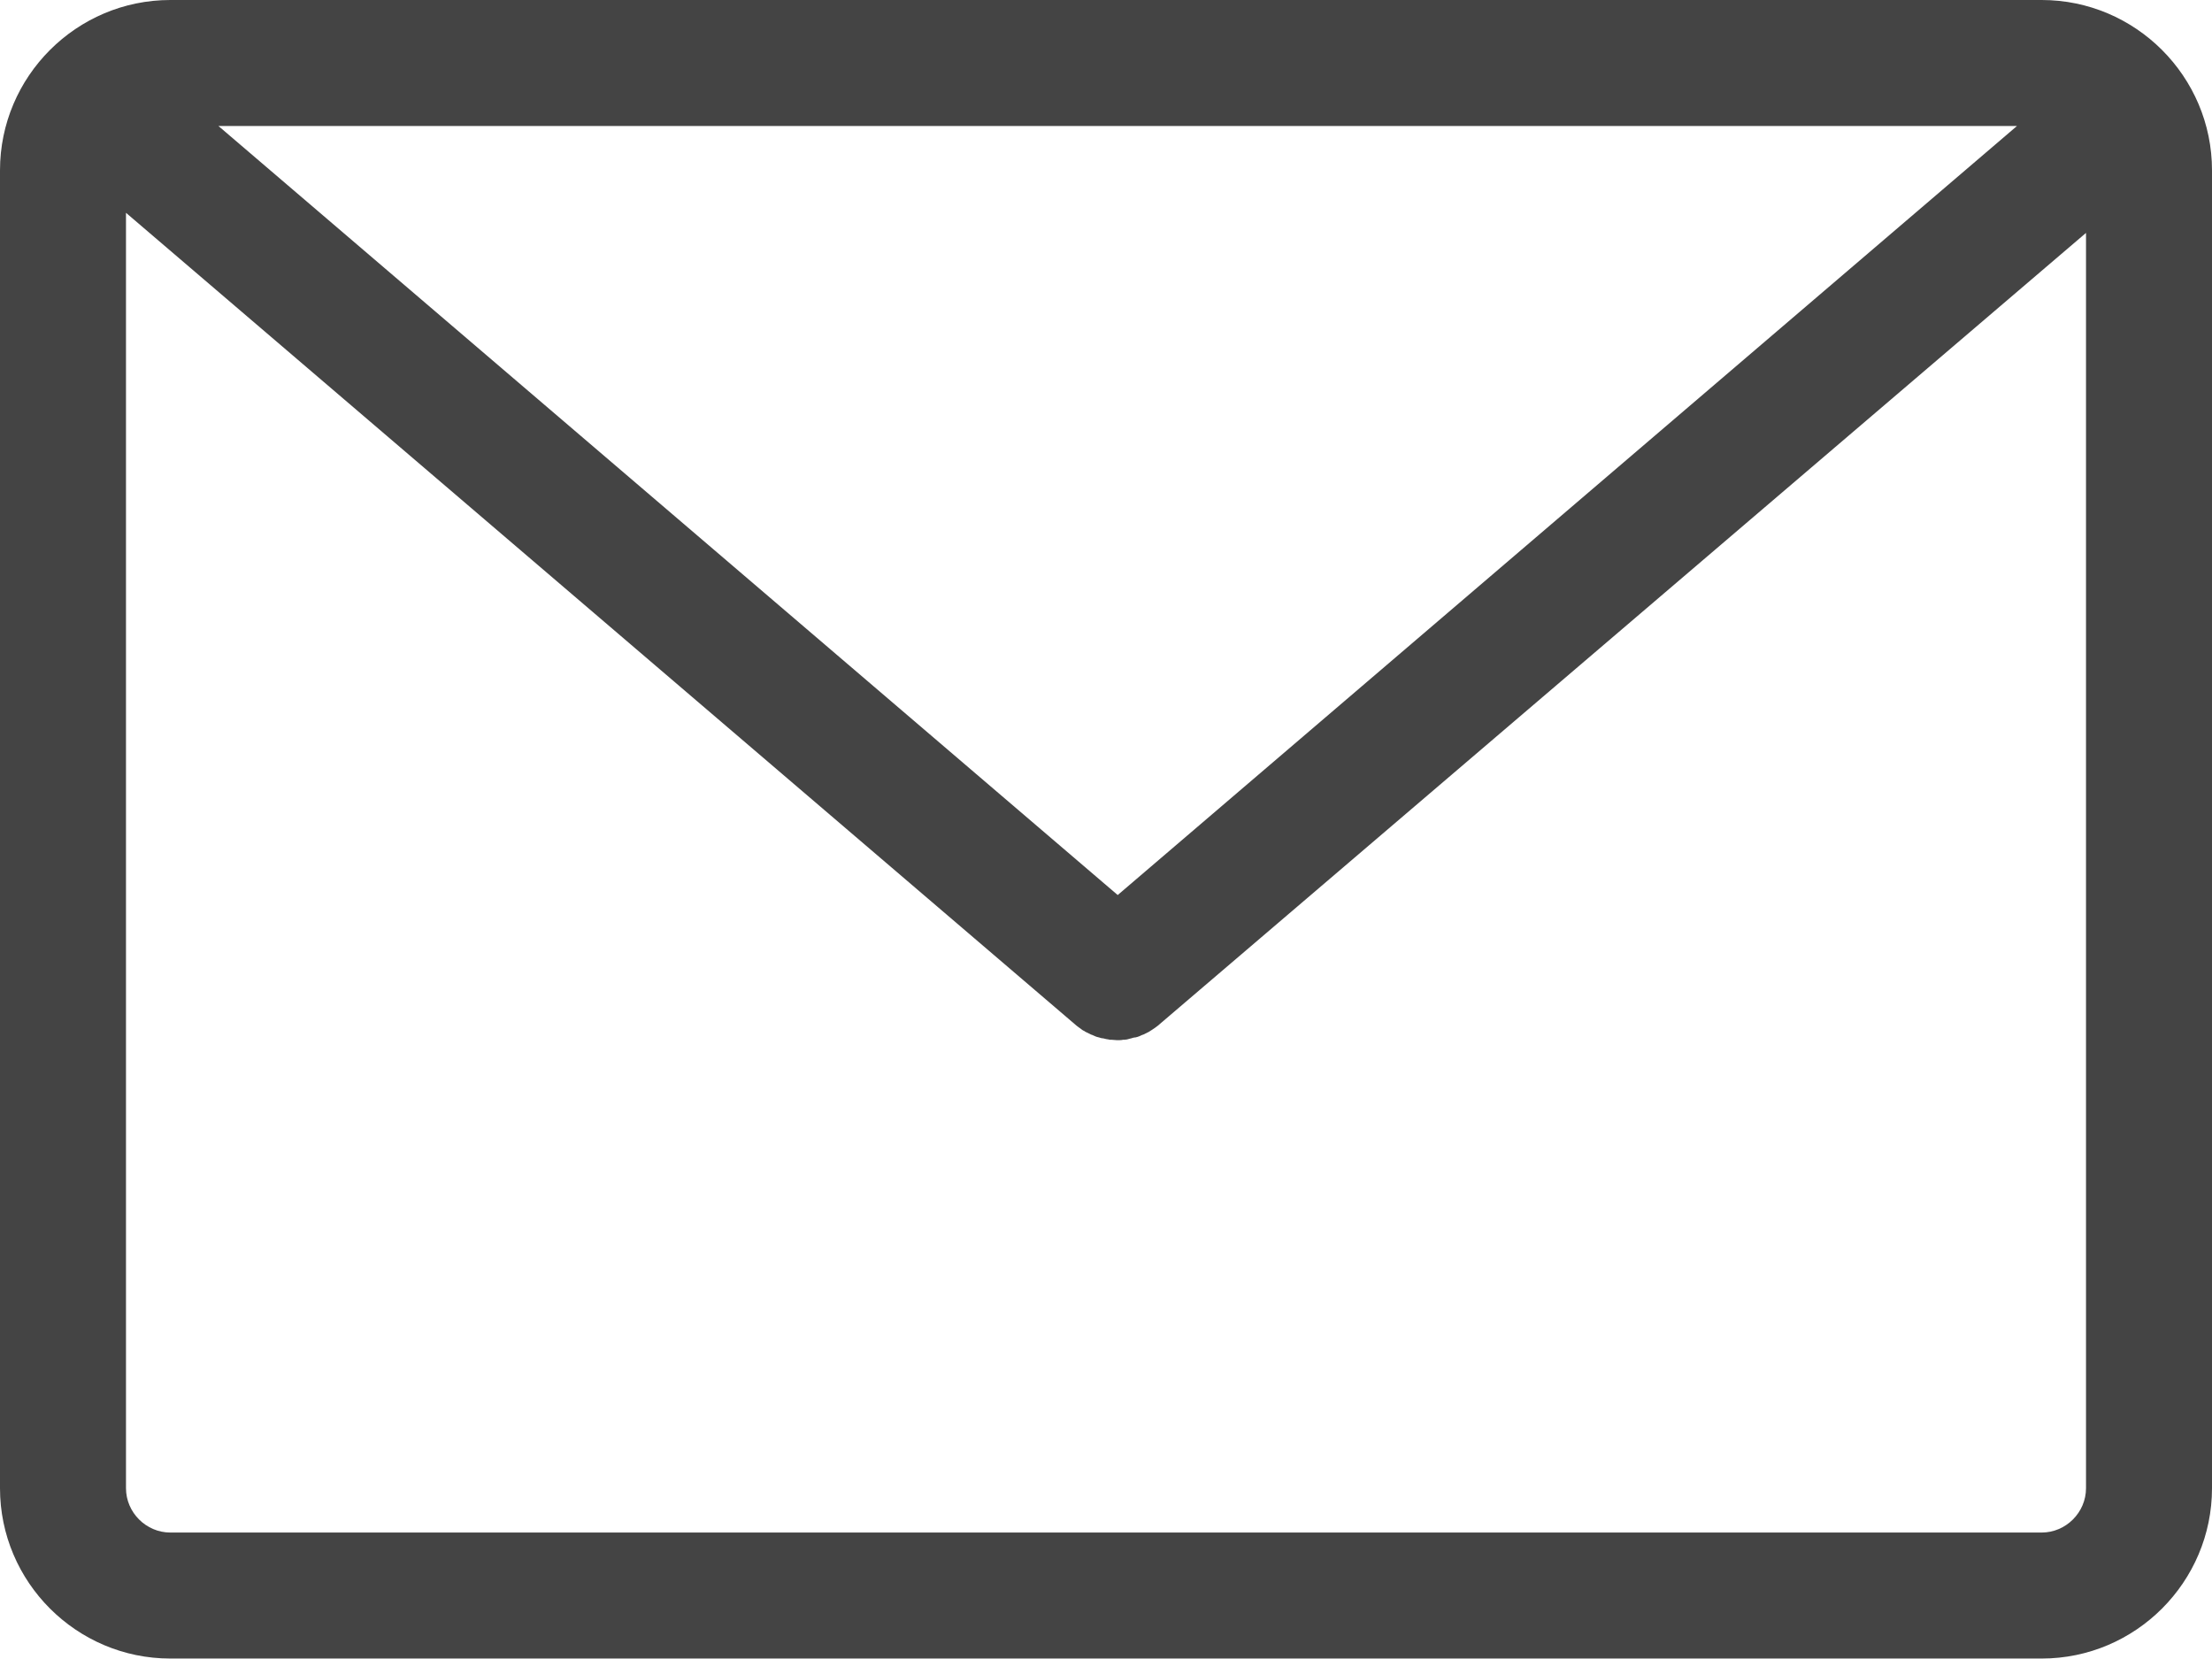
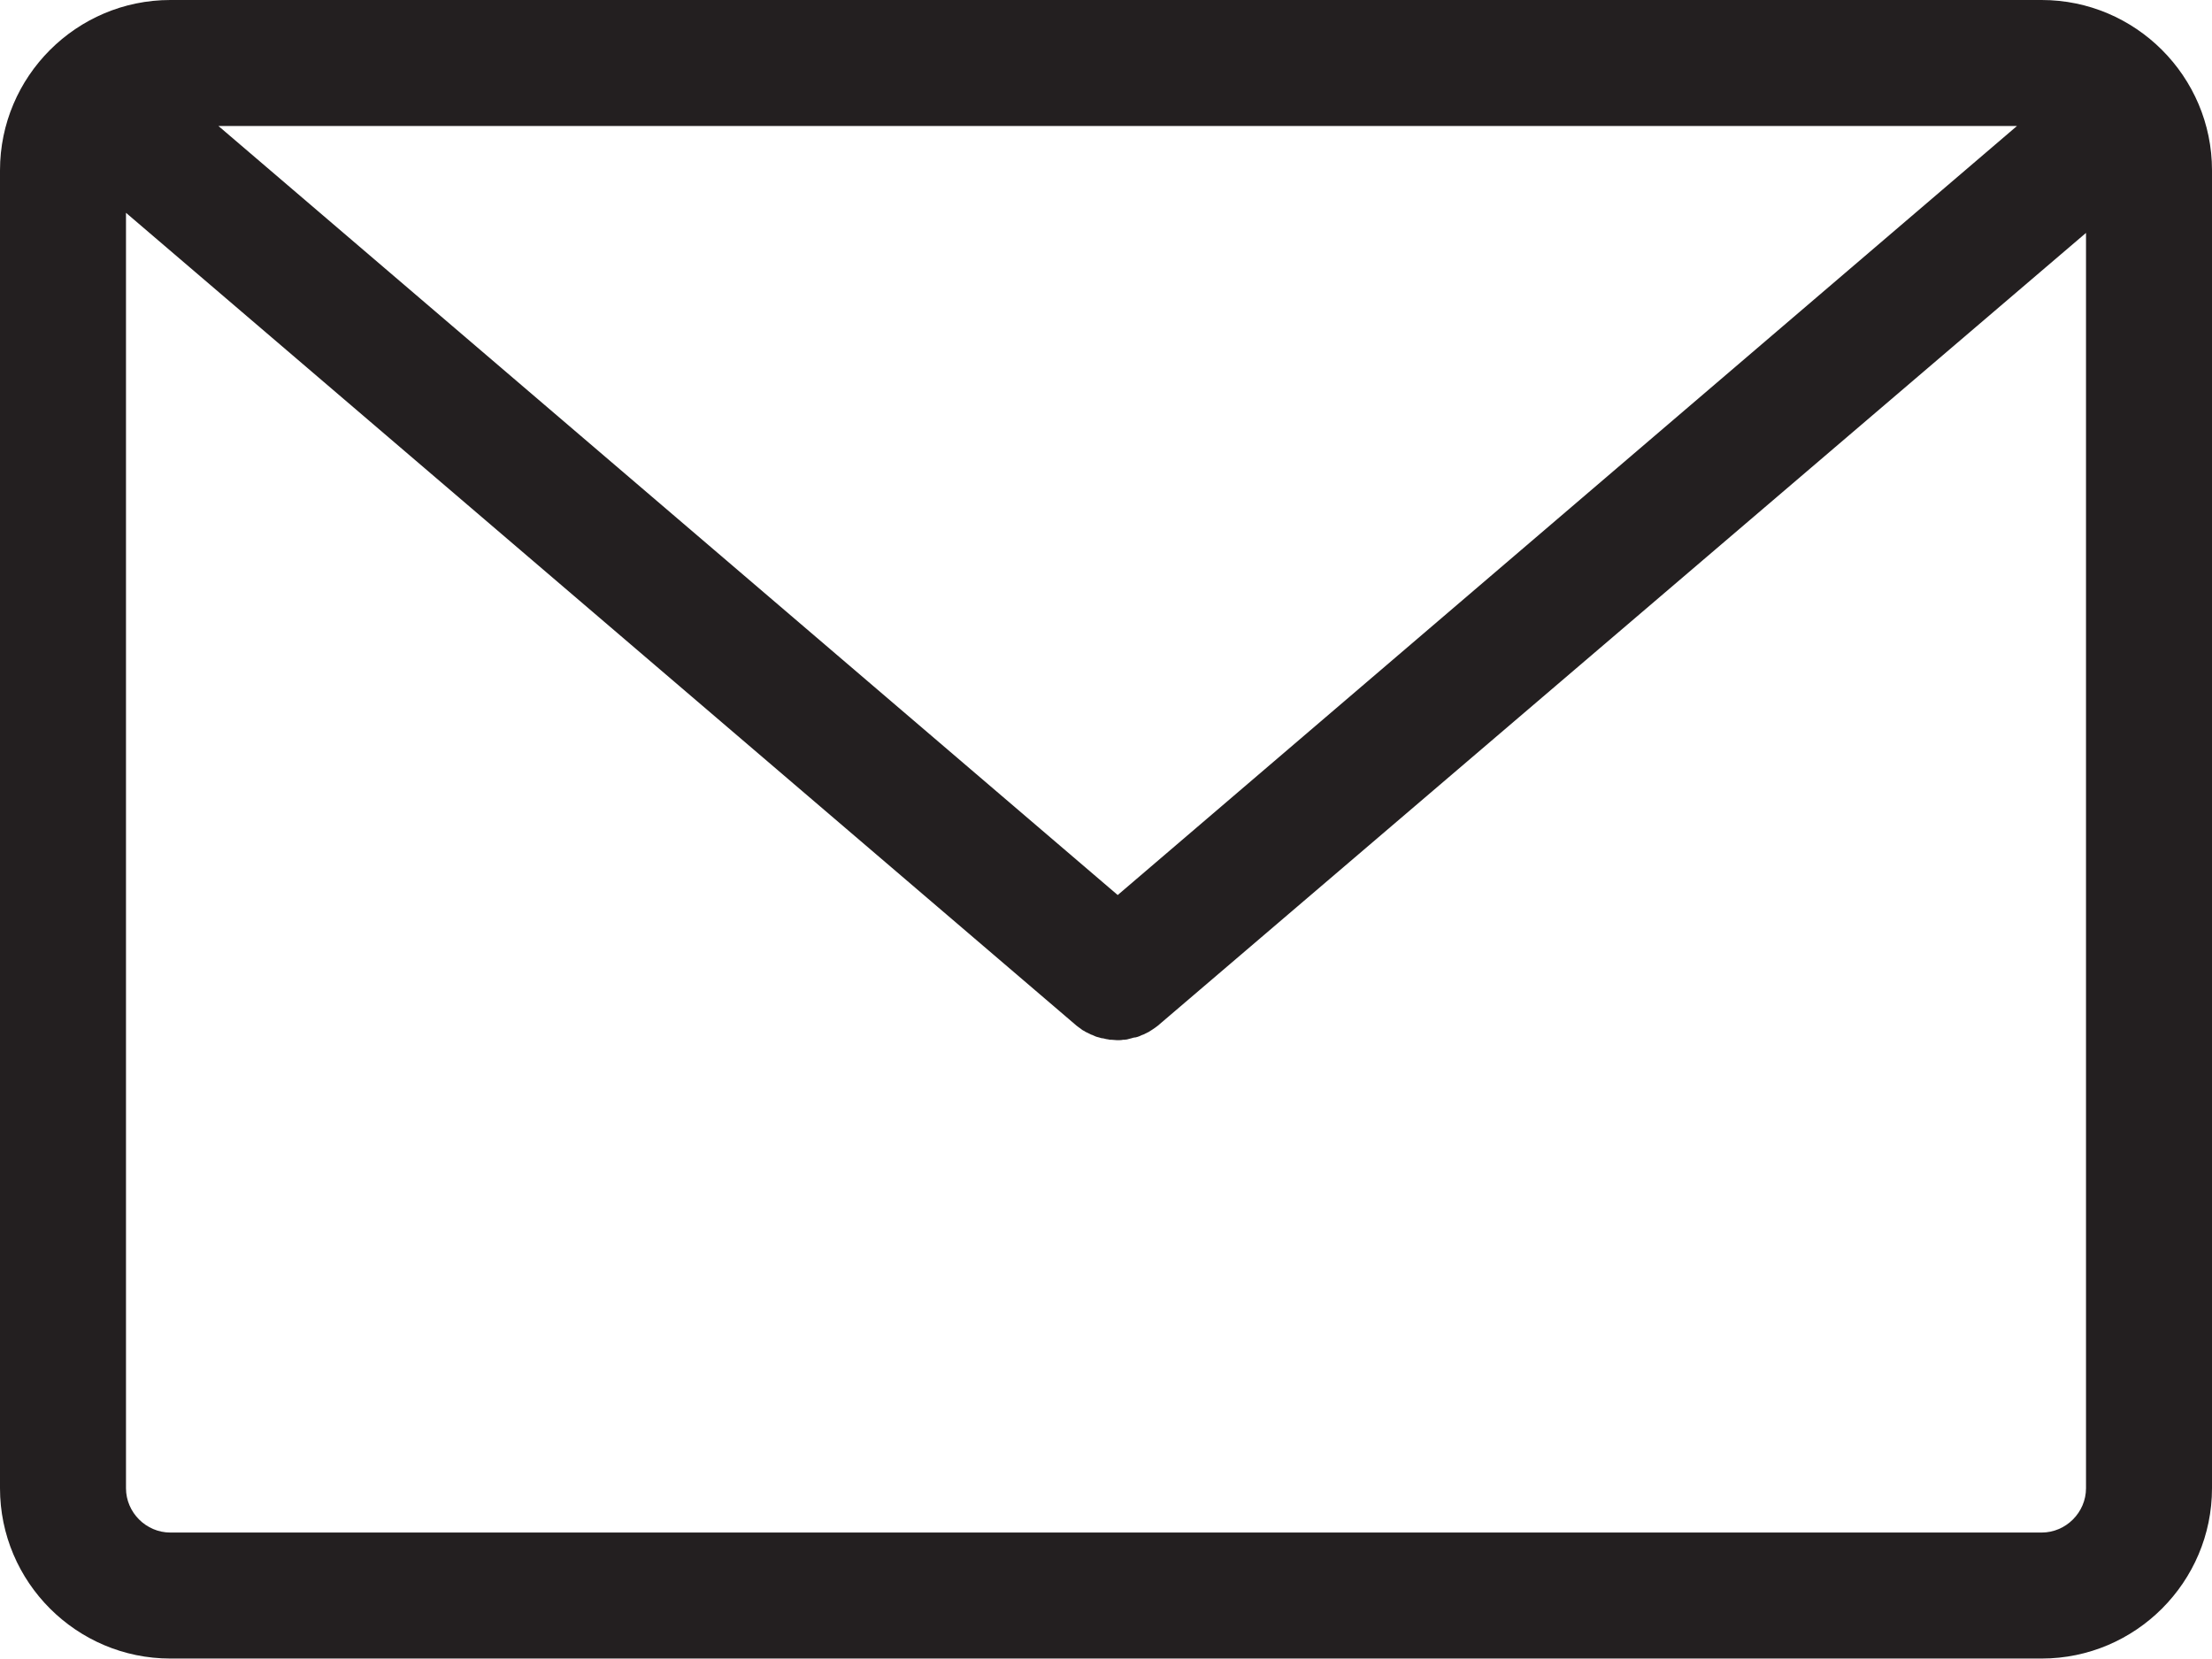
<svg xmlns="http://www.w3.org/2000/svg" width="24" height="18" viewBox="0 0 24 18" fill="none">
-   <path d="M22.152 0H1.848C0.83 0 0 0.83 0 1.848V16.147C0 17.165 0.83 17.995 1.848 17.995H22.152C23.17 17.995 24 17.165 24 16.147V1.848C24 0.83 23.17 0 22.152 0ZM21.884 1.367L12.127 9.711L2.37 1.367H21.884ZM22.633 16.147C22.633 16.41 22.415 16.628 22.152 16.628H1.848C1.585 16.628 1.367 16.41 1.367 16.147V2.309L11.681 11.129C11.686 11.134 11.696 11.139 11.701 11.144C11.706 11.149 11.716 11.154 11.722 11.159C11.737 11.17 11.747 11.18 11.762 11.185C11.767 11.19 11.772 11.19 11.777 11.195C11.797 11.205 11.818 11.215 11.838 11.225C11.843 11.225 11.848 11.23 11.853 11.23C11.868 11.235 11.883 11.246 11.904 11.251C11.909 11.251 11.919 11.256 11.924 11.256C11.939 11.261 11.954 11.266 11.97 11.266C11.975 11.266 11.985 11.271 11.99 11.271C12.005 11.276 12.025 11.276 12.04 11.281C12.046 11.281 12.051 11.281 12.056 11.281C12.076 11.281 12.101 11.286 12.121 11.286C12.142 11.286 12.167 11.286 12.187 11.281C12.192 11.281 12.197 11.281 12.203 11.281C12.218 11.281 12.238 11.276 12.253 11.271C12.258 11.271 12.268 11.266 12.273 11.266C12.289 11.261 12.304 11.256 12.319 11.256C12.324 11.256 12.334 11.251 12.339 11.251C12.354 11.246 12.37 11.241 12.39 11.23C12.395 11.23 12.4 11.225 12.405 11.225C12.425 11.215 12.446 11.205 12.466 11.195C12.471 11.19 12.476 11.19 12.481 11.185C12.496 11.175 12.506 11.17 12.521 11.159C12.527 11.154 12.537 11.149 12.542 11.144C12.547 11.139 12.557 11.134 12.562 11.129L22.633 2.527V16.147Z" fill="#444444" />
+   <path d="M22.152 0H1.848C0.83 0 0 0.83 0 1.848V16.147C0 17.165 0.83 17.995 1.848 17.995H22.152C23.17 17.995 24 17.165 24 16.147V1.848C24 0.83 23.17 0 22.152 0ZM21.884 1.367L12.127 9.711L2.37 1.367H21.884ZM22.633 16.147C22.633 16.41 22.415 16.628 22.152 16.628H1.848C1.585 16.628 1.367 16.41 1.367 16.147V2.309L11.681 11.129C11.686 11.134 11.696 11.139 11.701 11.144C11.706 11.149 11.716 11.154 11.722 11.159C11.737 11.17 11.747 11.18 11.762 11.185C11.767 11.19 11.772 11.19 11.777 11.195C11.797 11.205 11.818 11.215 11.838 11.225C11.843 11.225 11.848 11.23 11.853 11.23C11.868 11.235 11.883 11.246 11.904 11.251C11.909 11.251 11.919 11.256 11.924 11.256C11.939 11.261 11.954 11.266 11.97 11.266C11.975 11.266 11.985 11.271 11.99 11.271C12.005 11.276 12.025 11.276 12.04 11.281C12.046 11.281 12.051 11.281 12.056 11.281C12.076 11.281 12.101 11.286 12.121 11.286C12.142 11.286 12.167 11.286 12.187 11.281C12.192 11.281 12.197 11.281 12.203 11.281C12.218 11.281 12.238 11.276 12.253 11.271C12.258 11.271 12.268 11.266 12.273 11.266C12.289 11.261 12.304 11.256 12.319 11.256C12.324 11.256 12.334 11.251 12.339 11.251C12.354 11.246 12.37 11.241 12.39 11.23C12.395 11.23 12.4 11.225 12.405 11.225C12.425 11.215 12.446 11.205 12.466 11.195C12.471 11.19 12.476 11.19 12.481 11.185C12.496 11.175 12.506 11.17 12.521 11.159C12.527 11.154 12.537 11.149 12.542 11.144C12.547 11.139 12.557 11.134 12.562 11.129L22.633 2.527V16.147Z" fill="#231f20" />
</svg>
